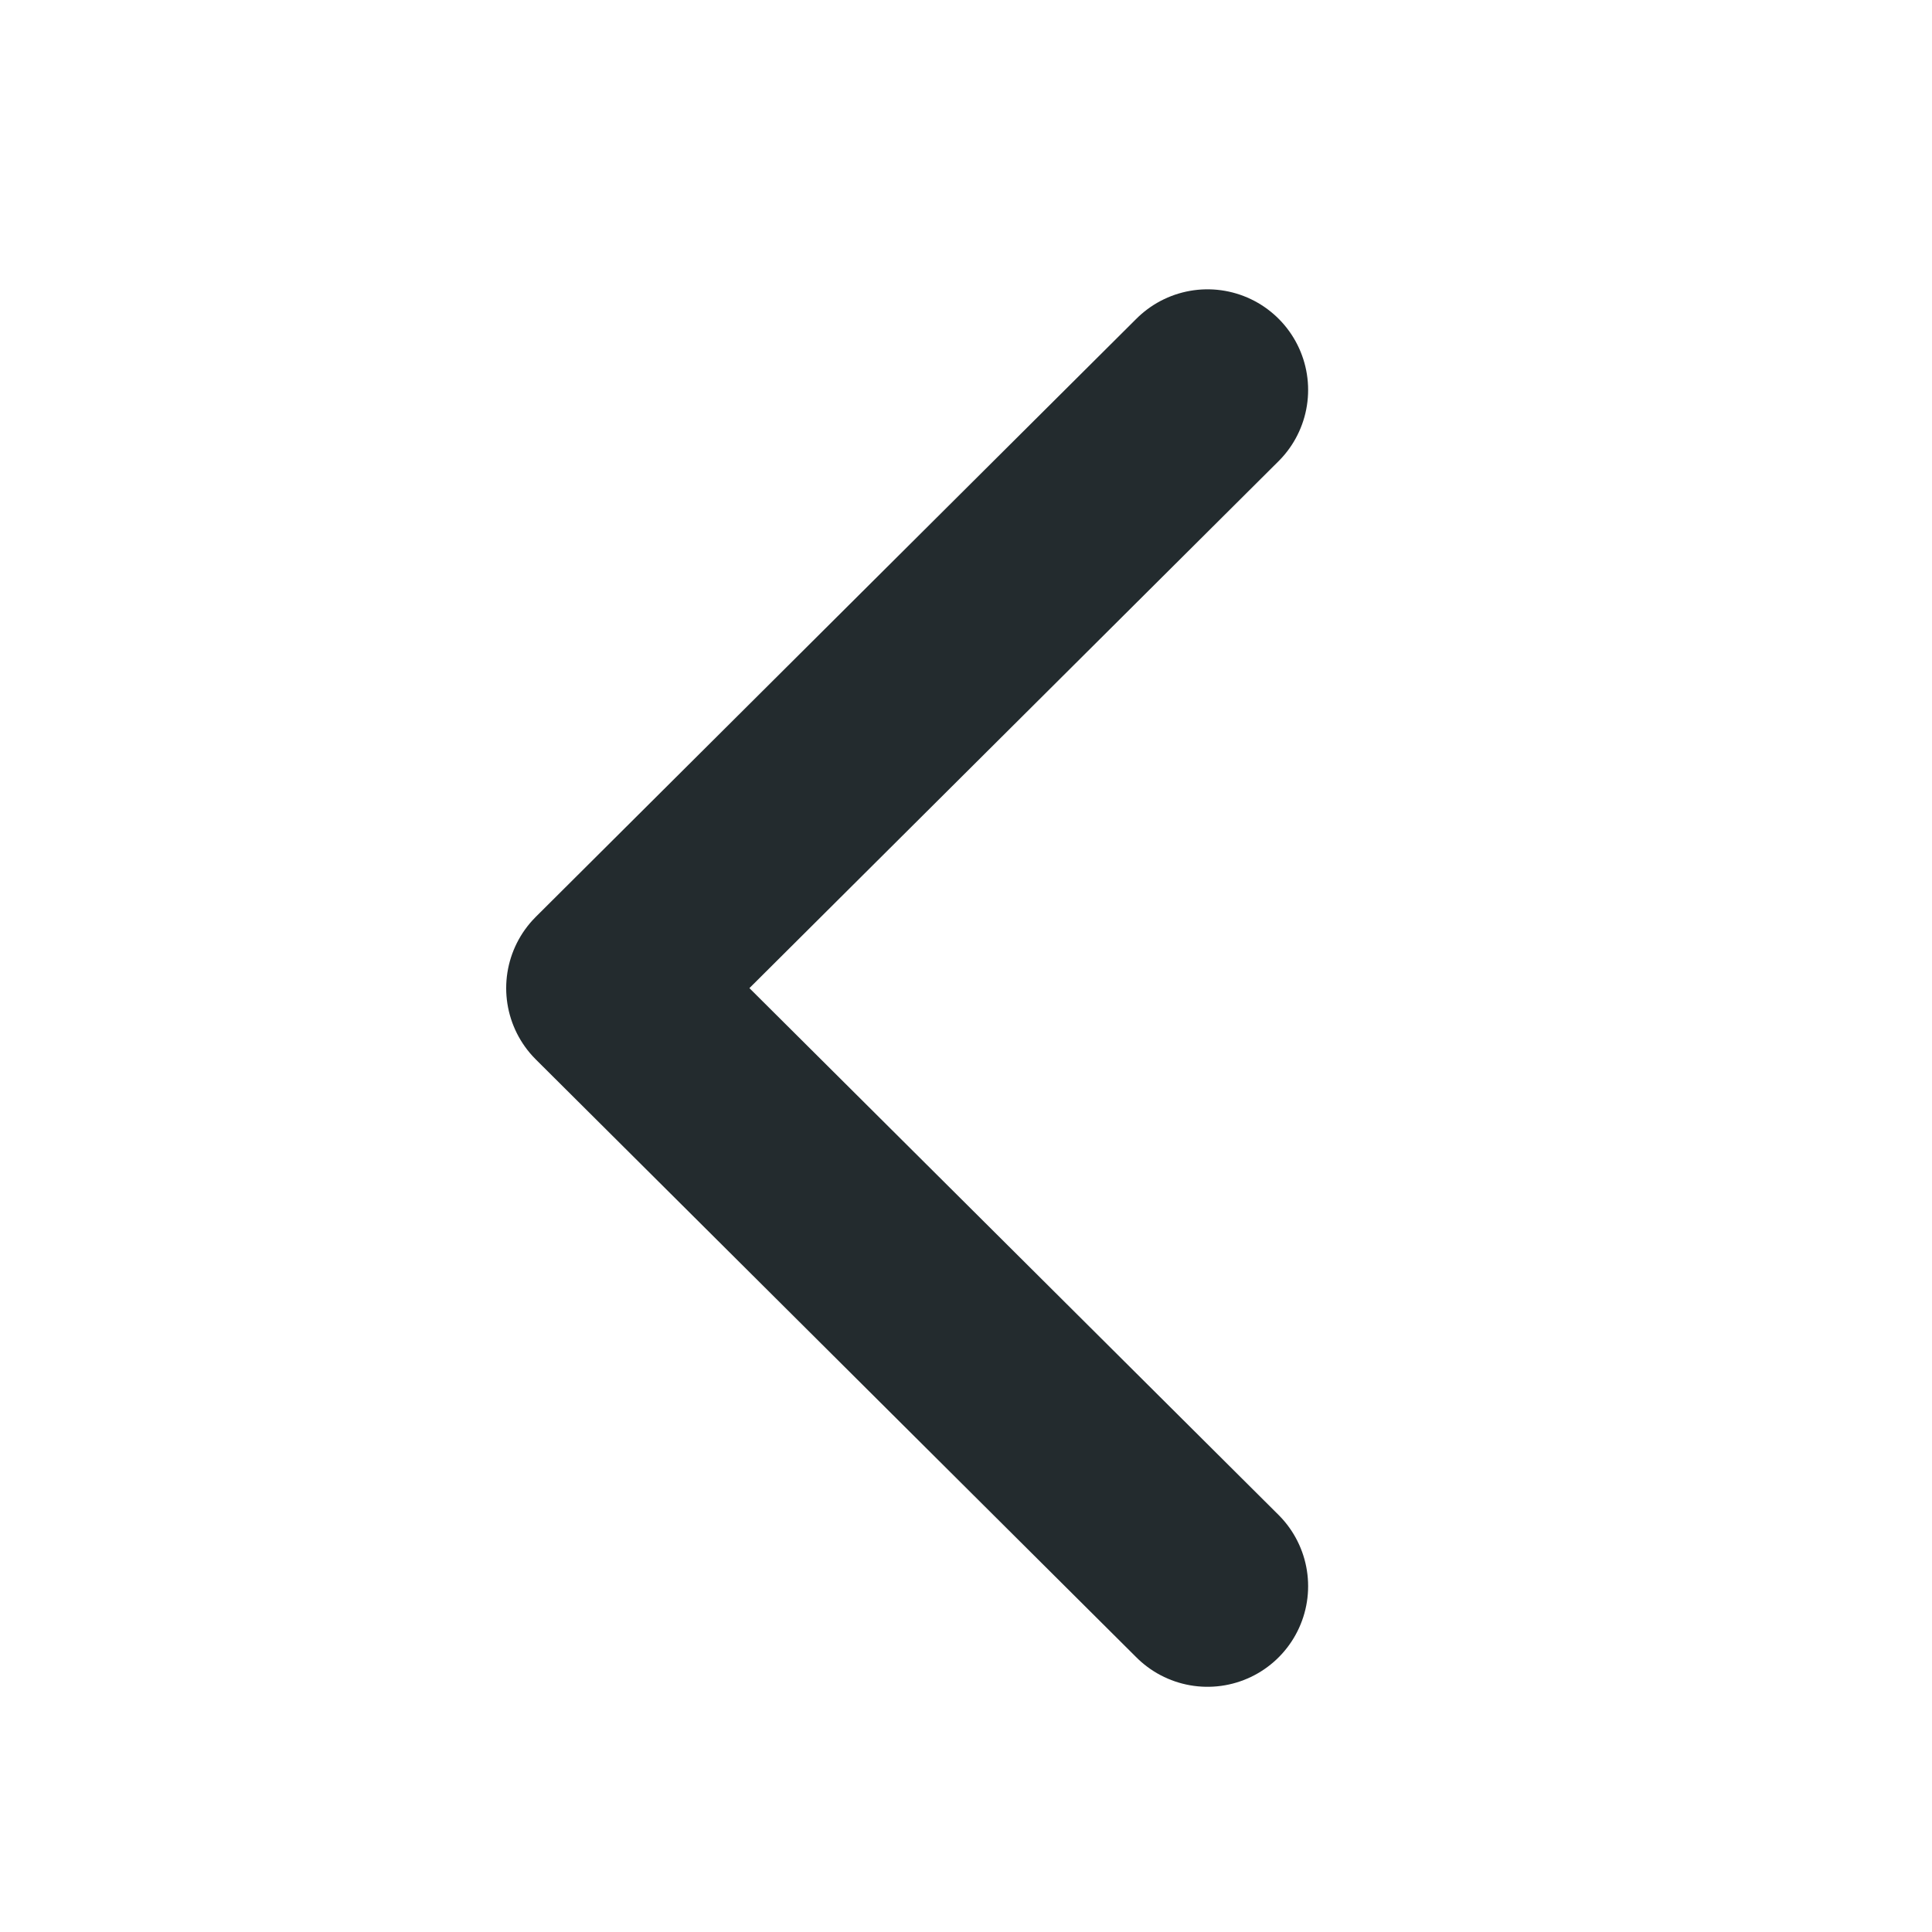
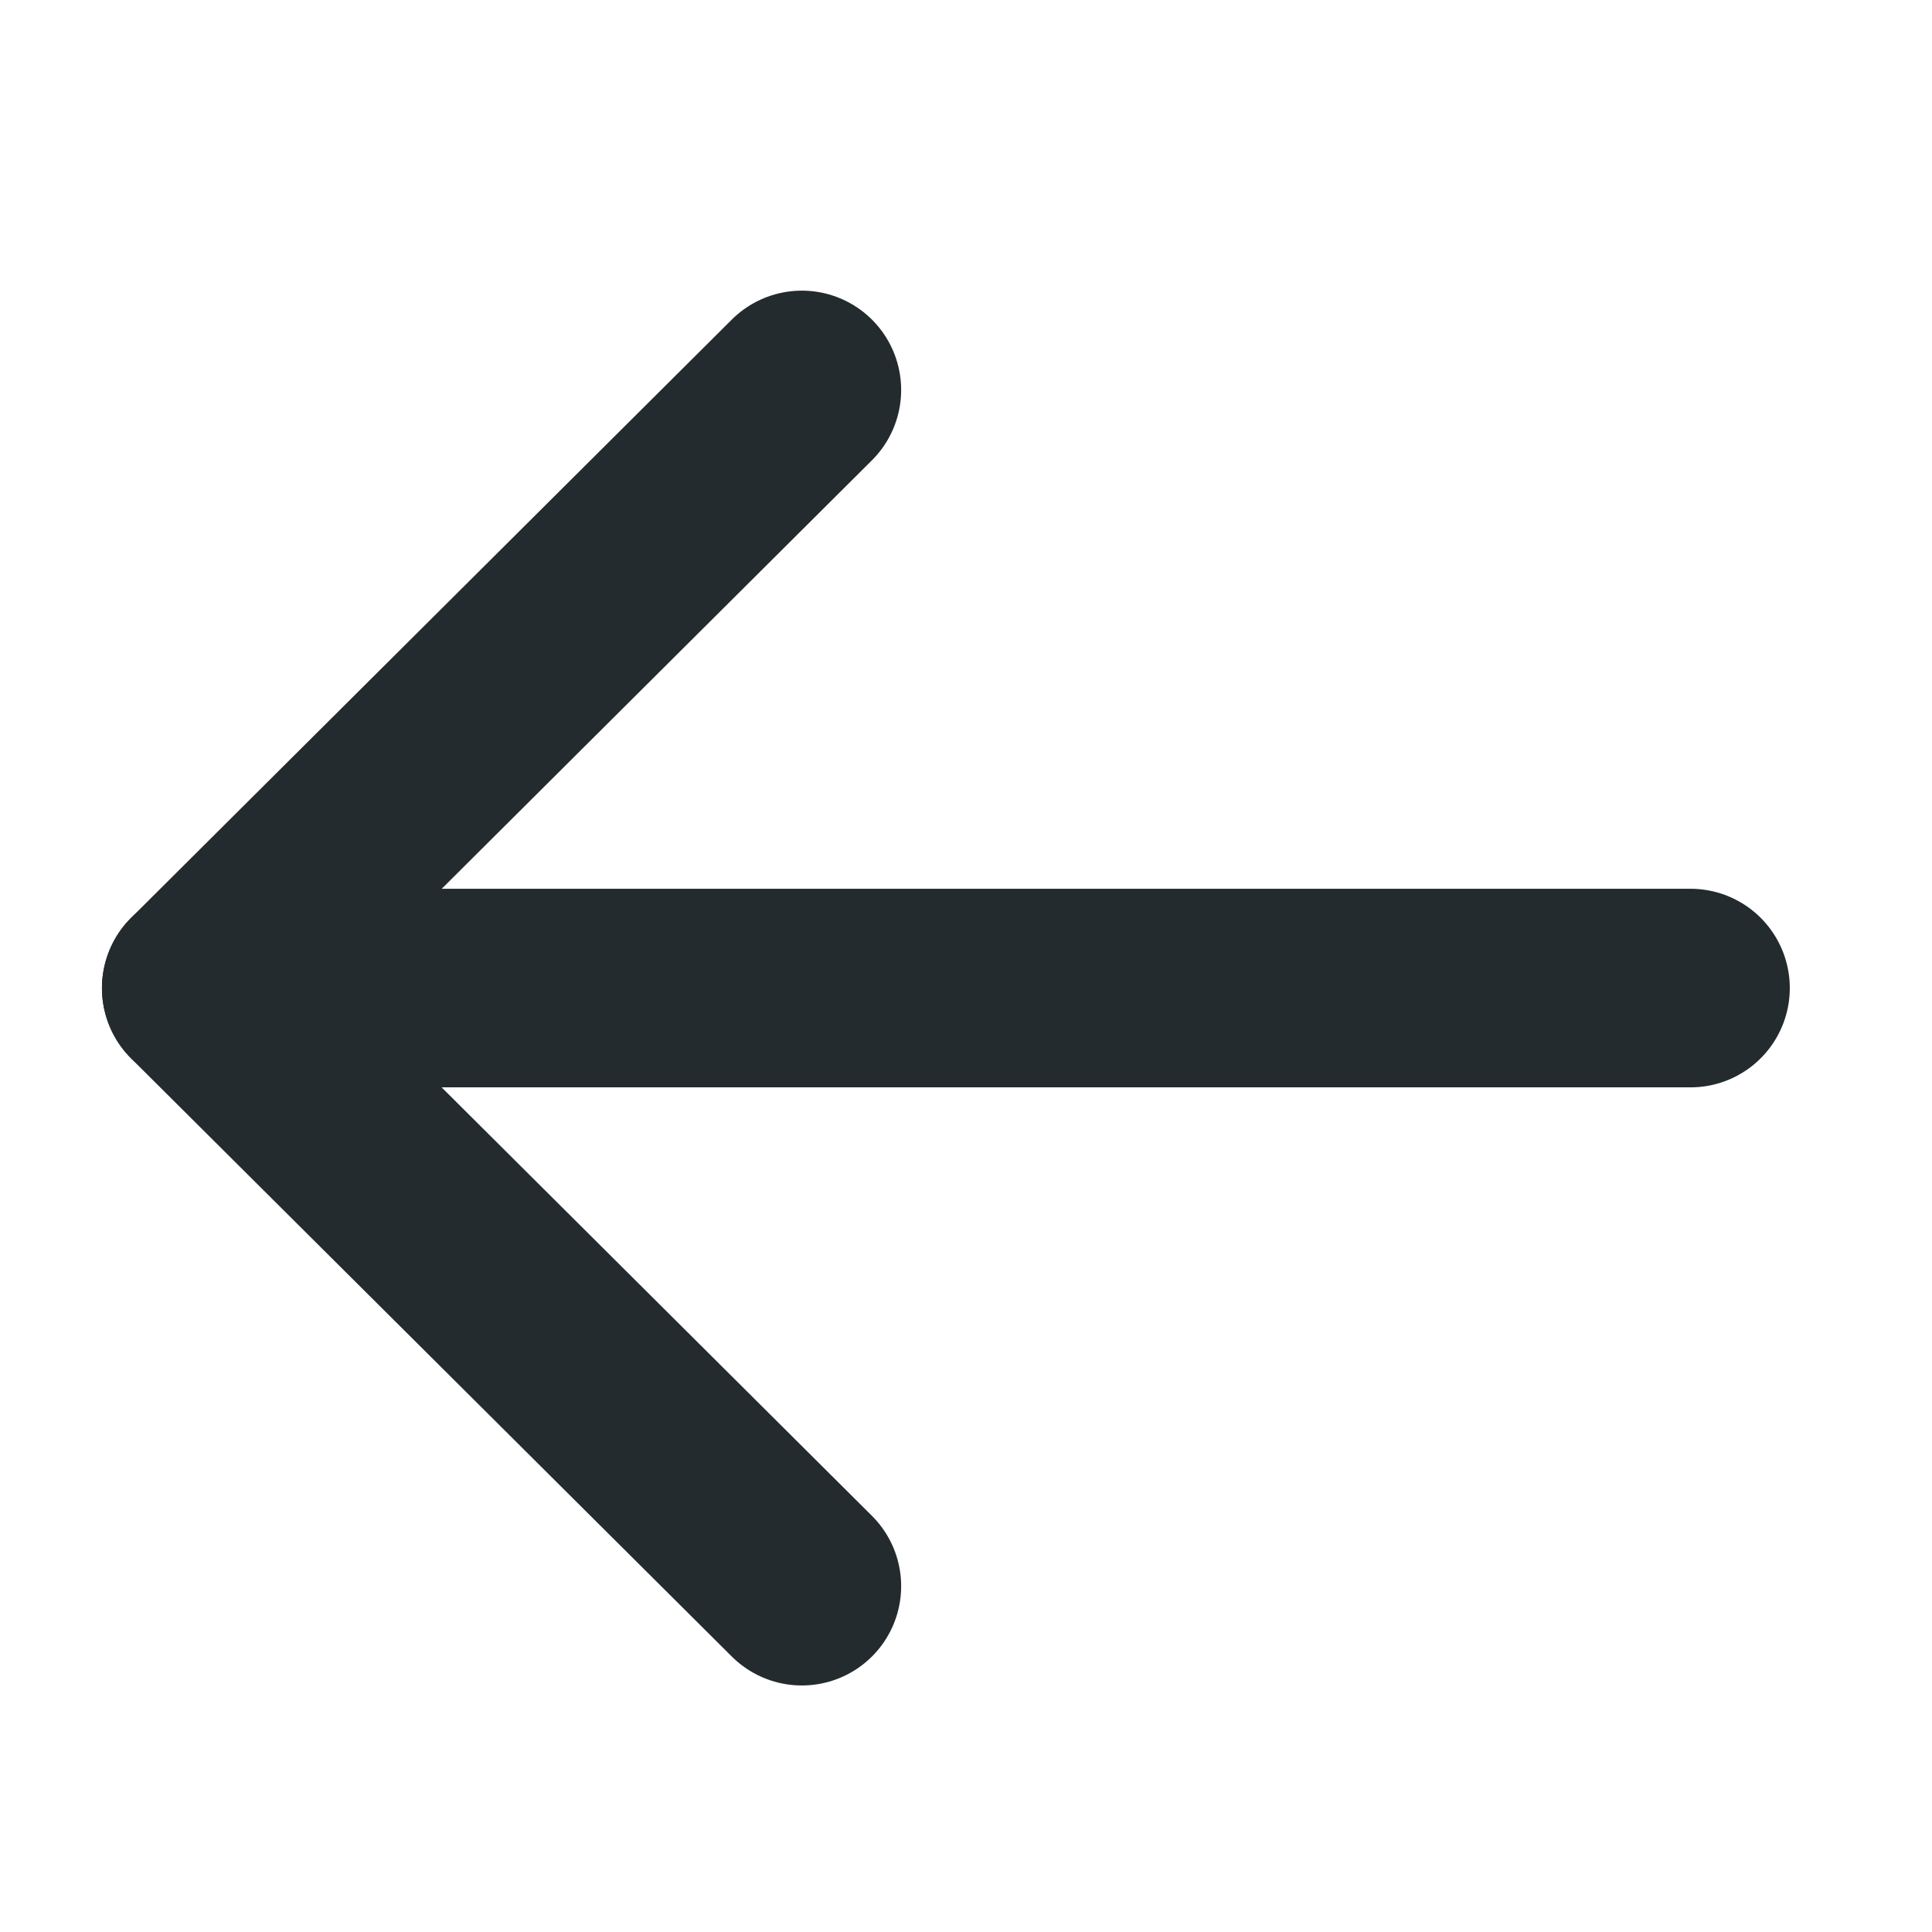
<svg xmlns="http://www.w3.org/2000/svg" width="24" height="24" viewBox="0 0 24 24" fill="none">
-   <path d="M15 19.704L7.538 12.275L15 4.844" stroke="#232B2E" stroke-width="2.5" stroke-linecap="round" stroke-linejoin="round" />
+   <path d="M2.5 12.274L21 12.274" stroke="#232B2E" stroke-width="2.467" stroke-linecap="round" stroke-linejoin="round" />
+   <path d="M9.961 19.704L2.5 12.275L9.961 4.844" stroke="#232B2E" stroke-width="2.467" stroke-linecap="round" stroke-linejoin="round" />
</svg>
